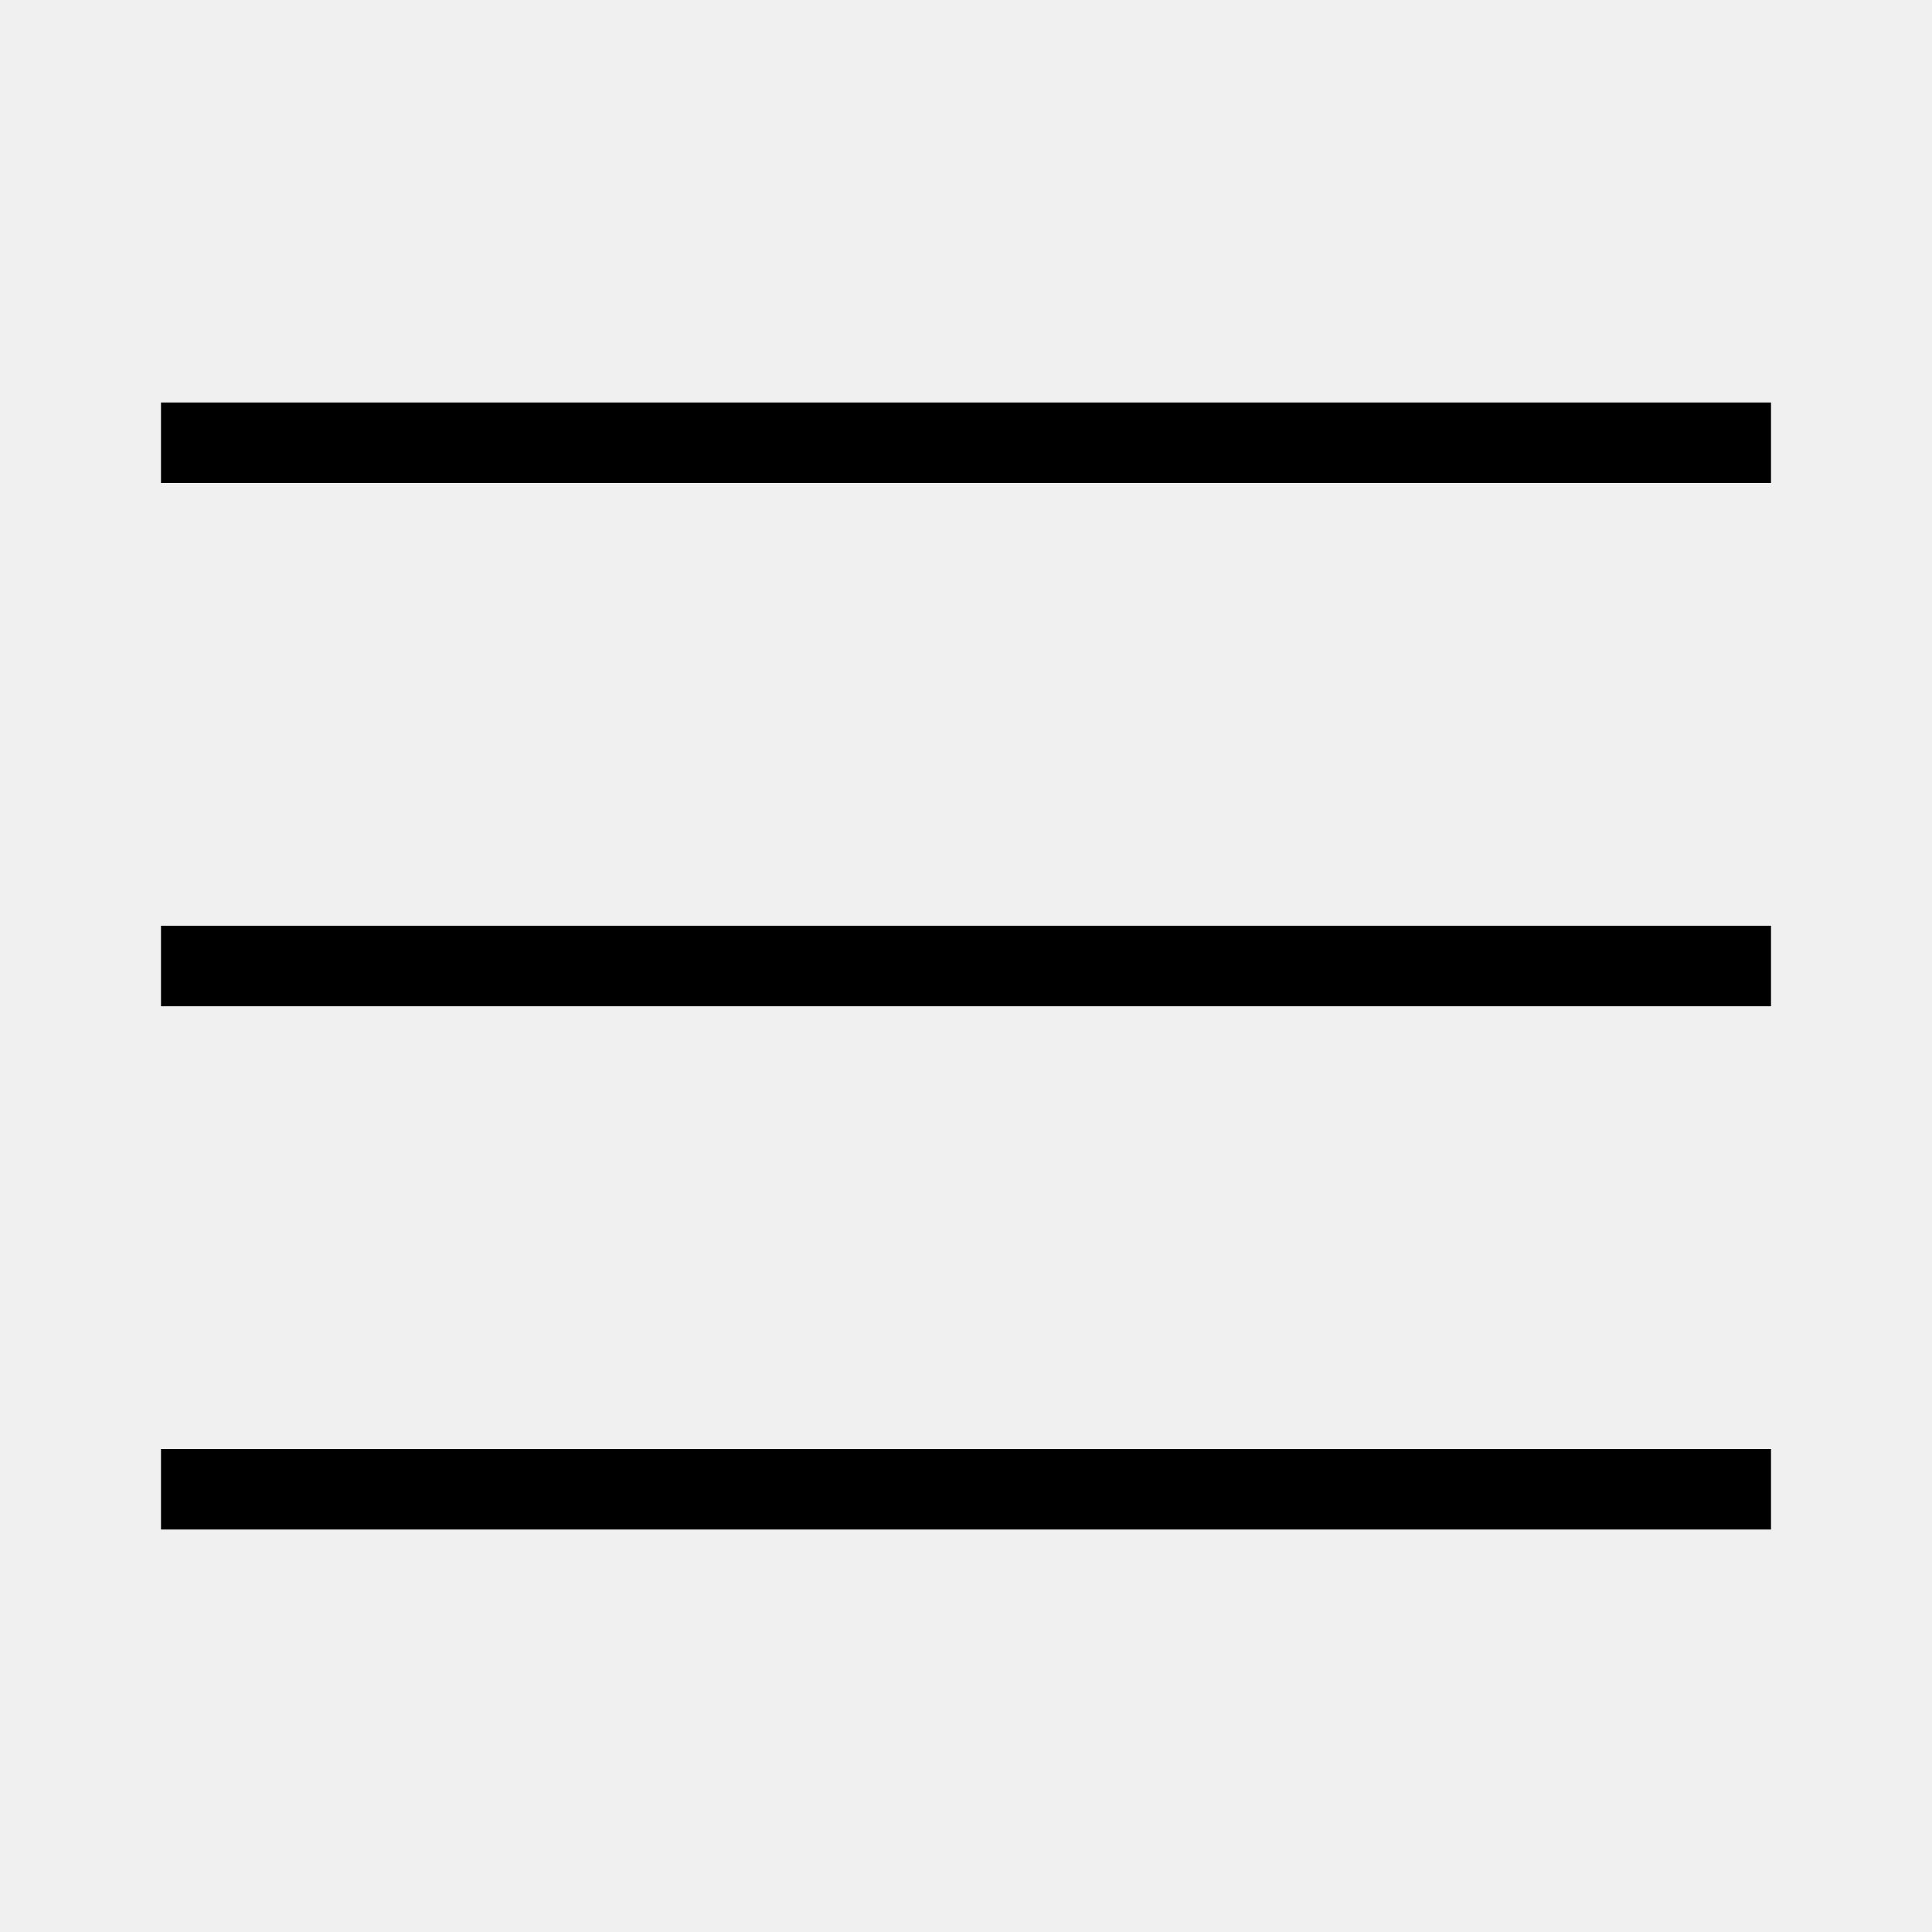
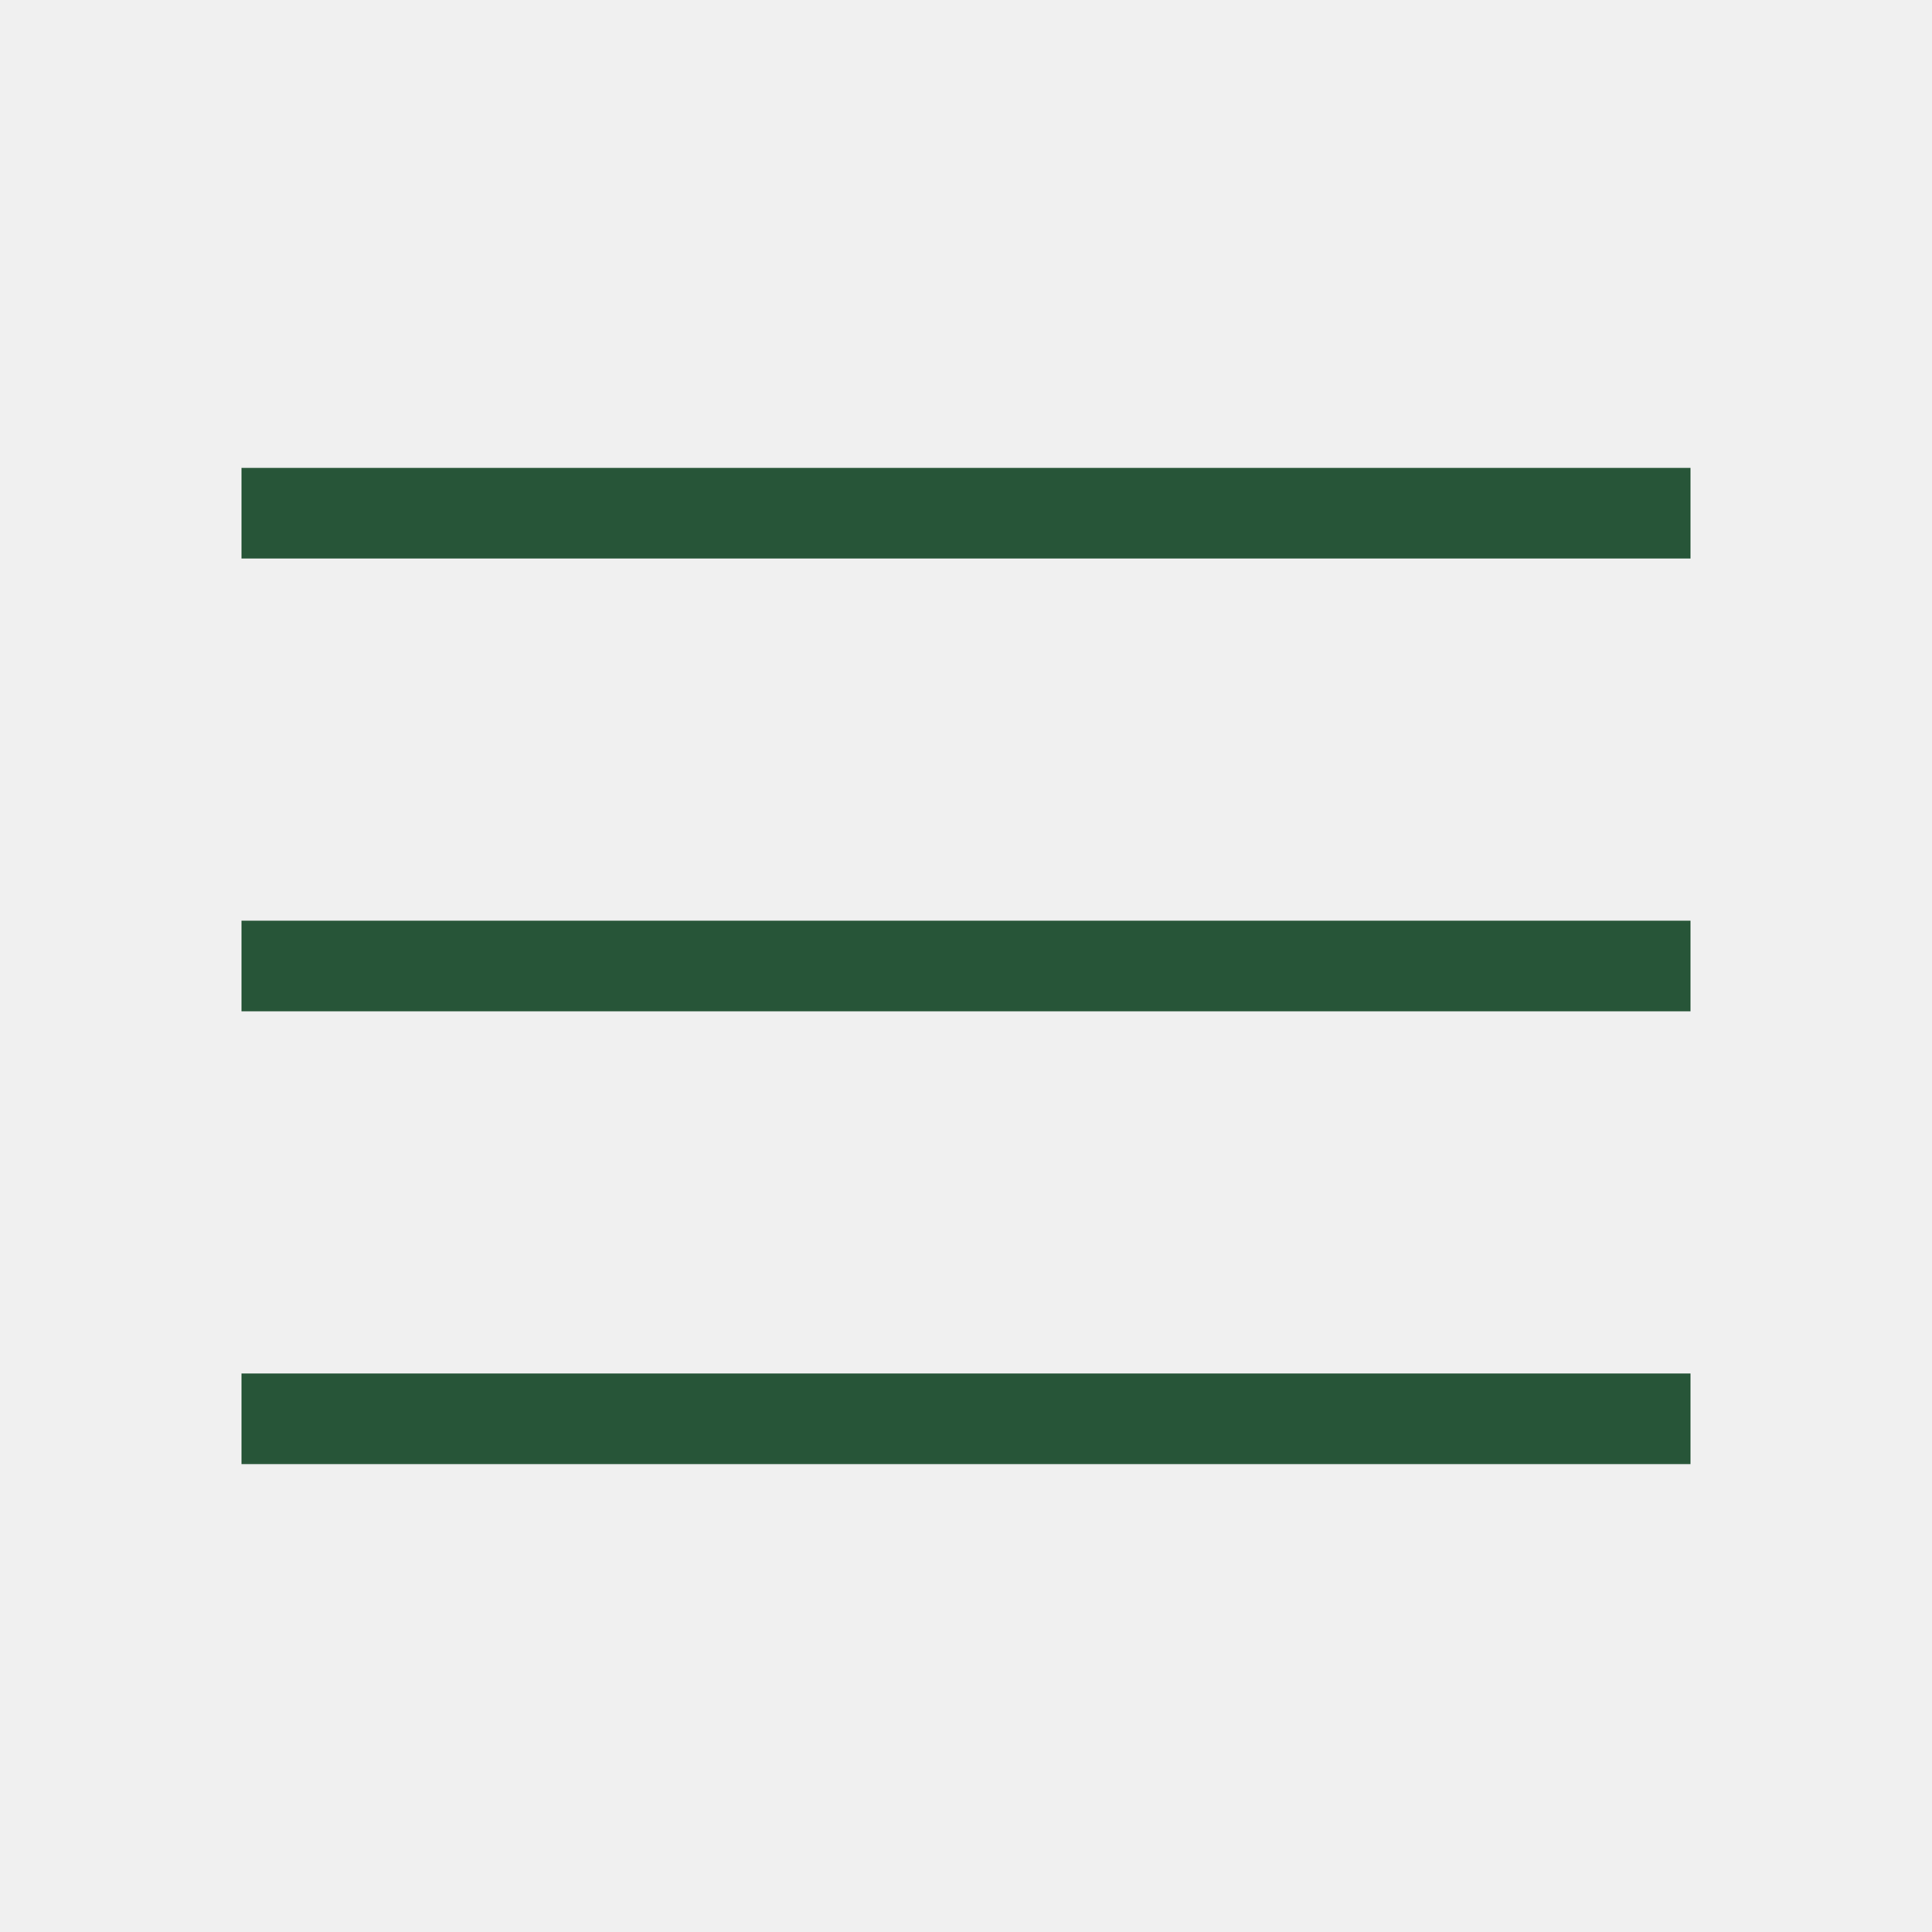
- <svg xmlns="http://www.w3.org/2000/svg" width="24" height="24" viewBox="0 0 24 24" fill="none">
-   <rect x="2" y="5" width="20" height="1" fill="black" />
-   <rect x="2" y="11.5" width="20" height="1" fill="black" />
-   <rect x="2" y="18" width="20" height="1" fill="black" />
+ <svg xmlns="http://www.w3.org/2000/svg" width="32" height="32" viewBox="0 0 32 32" fill="none">
+   <g clip-path="url(#clip0_1116_94)">
+     <rect x="4" y="7.75" width="24" height="1.5" fill="#275538" />
+     <rect x="4" y="15.25" width="24" height="1.5" fill="#275538" />
+     <rect x="4" y="22.75" width="24" height="1.5" fill="#275538" />
+   </g>
+   <defs>
+     <clipPath id="clip0_1116_94">
+       <rect width="32" height="32" fill="white" />
+     </clipPath>
+   </defs>
</svg>
